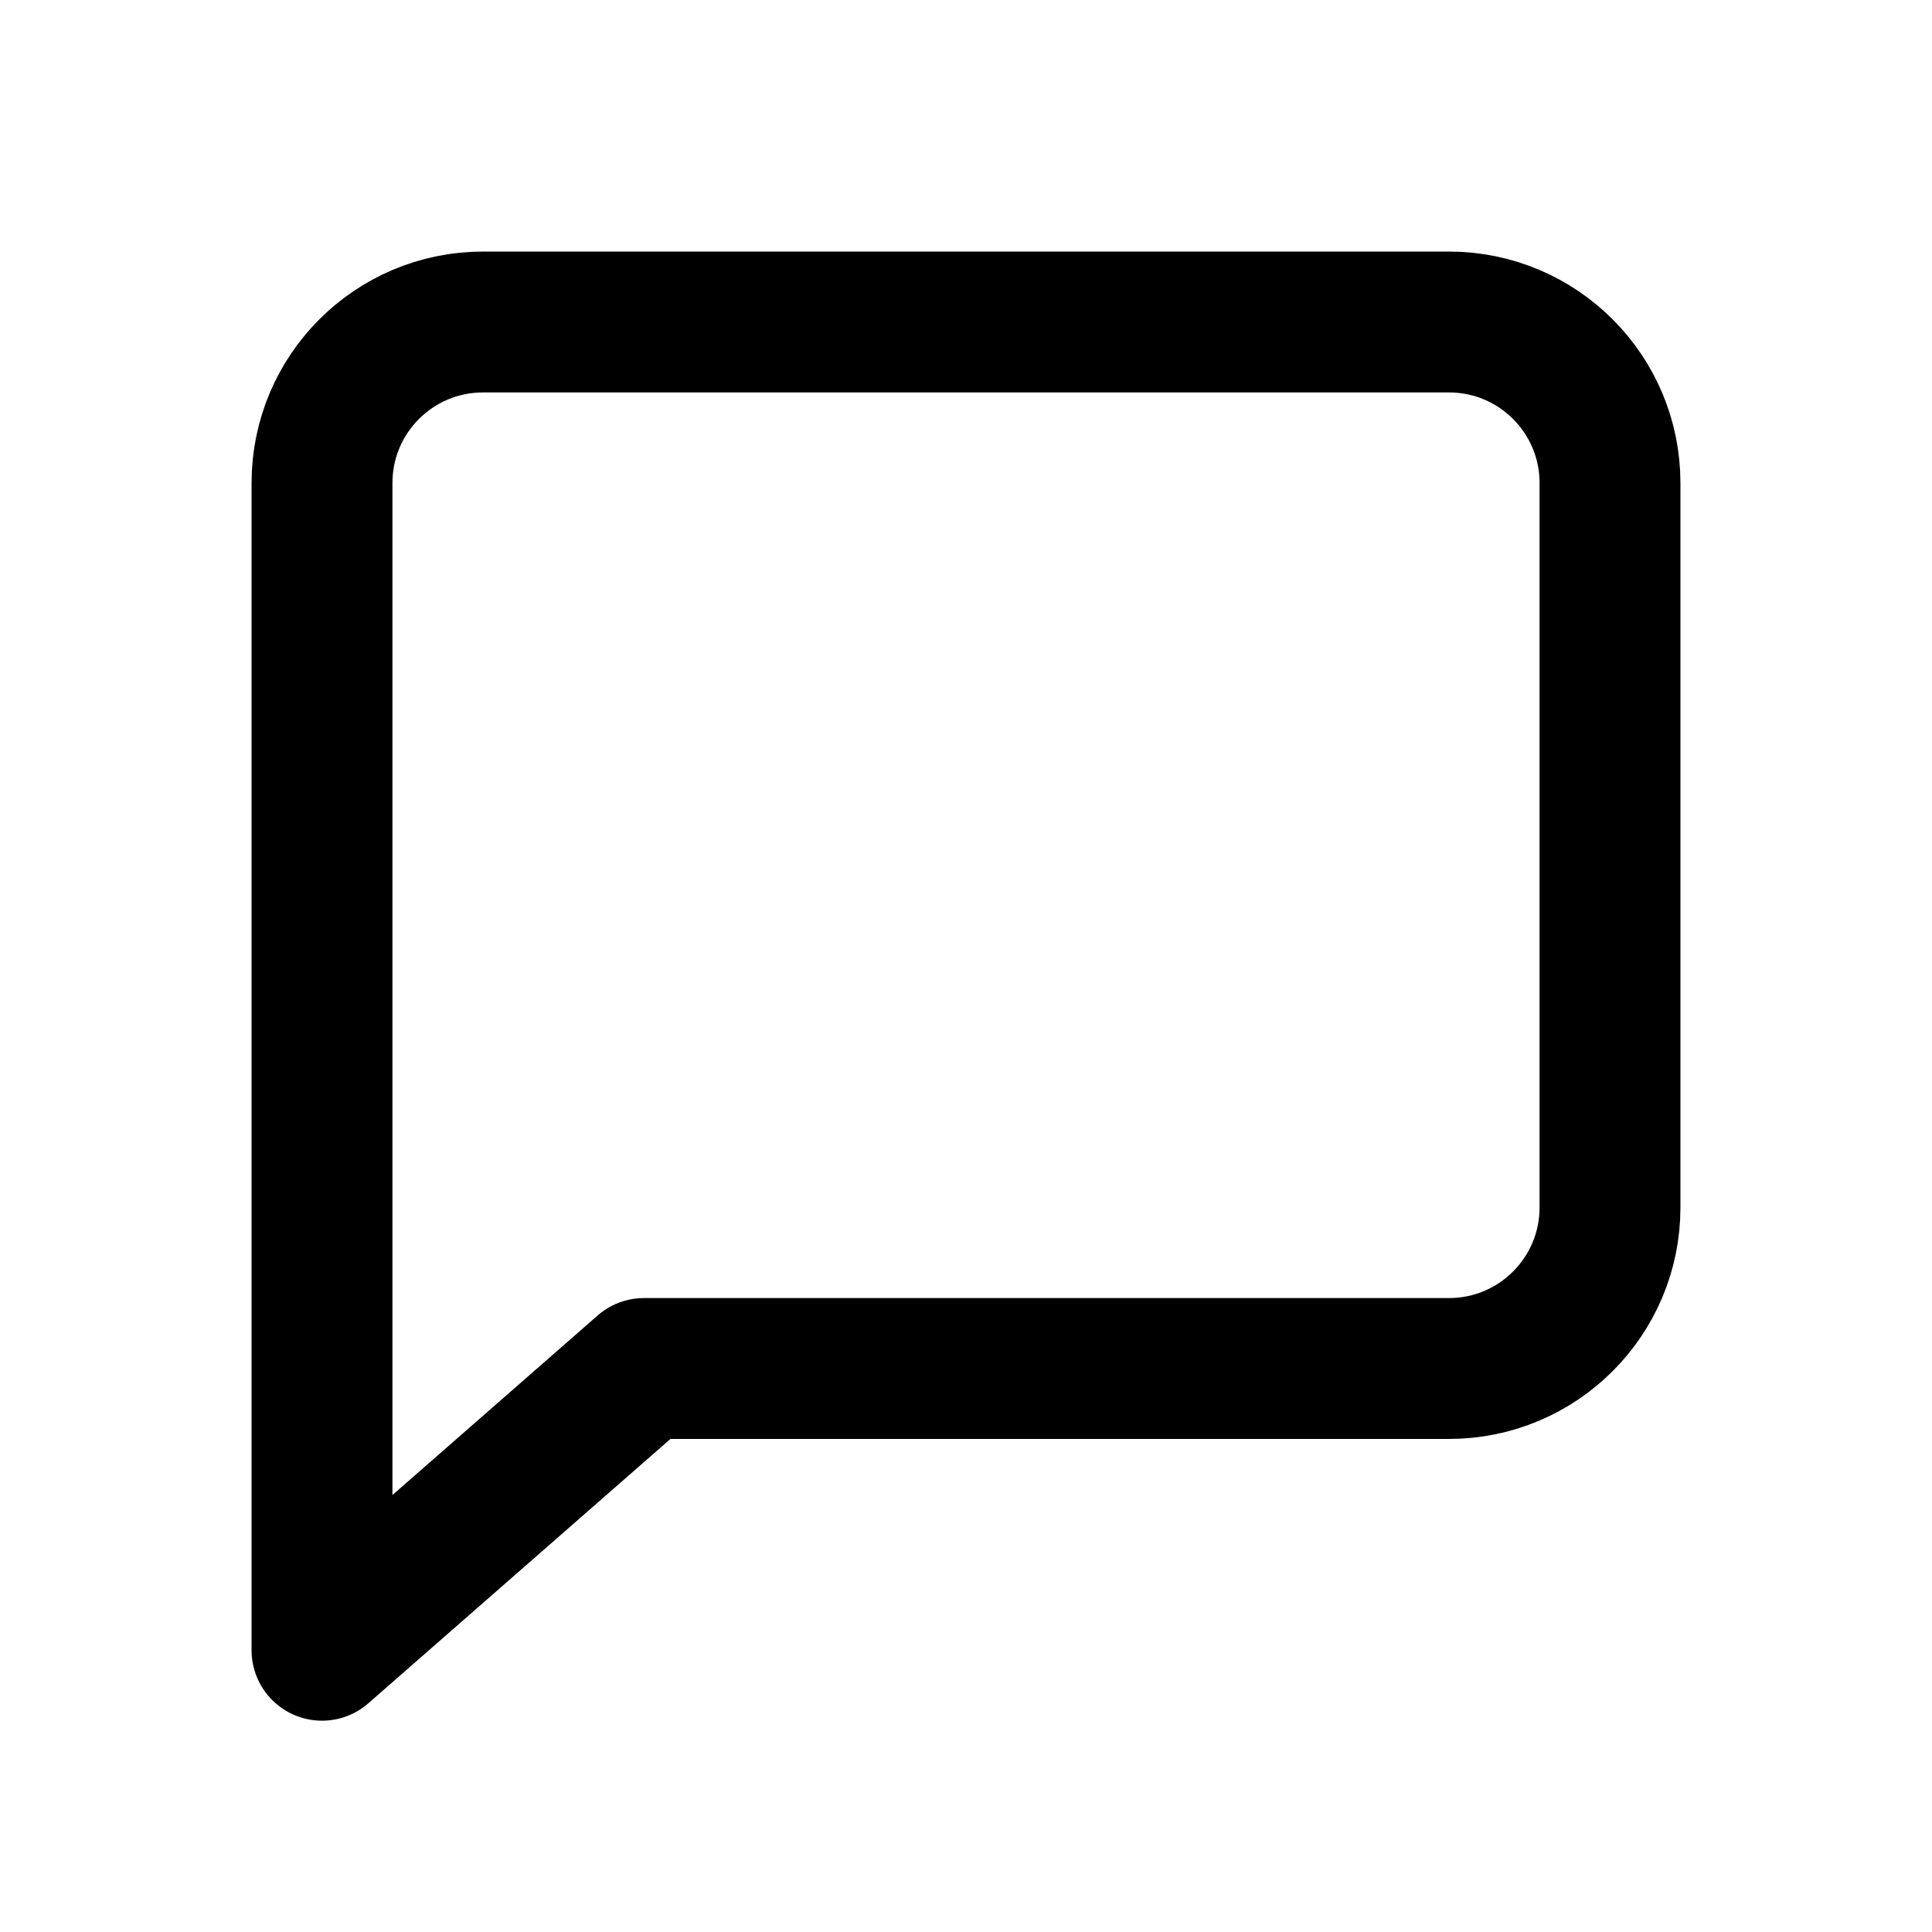
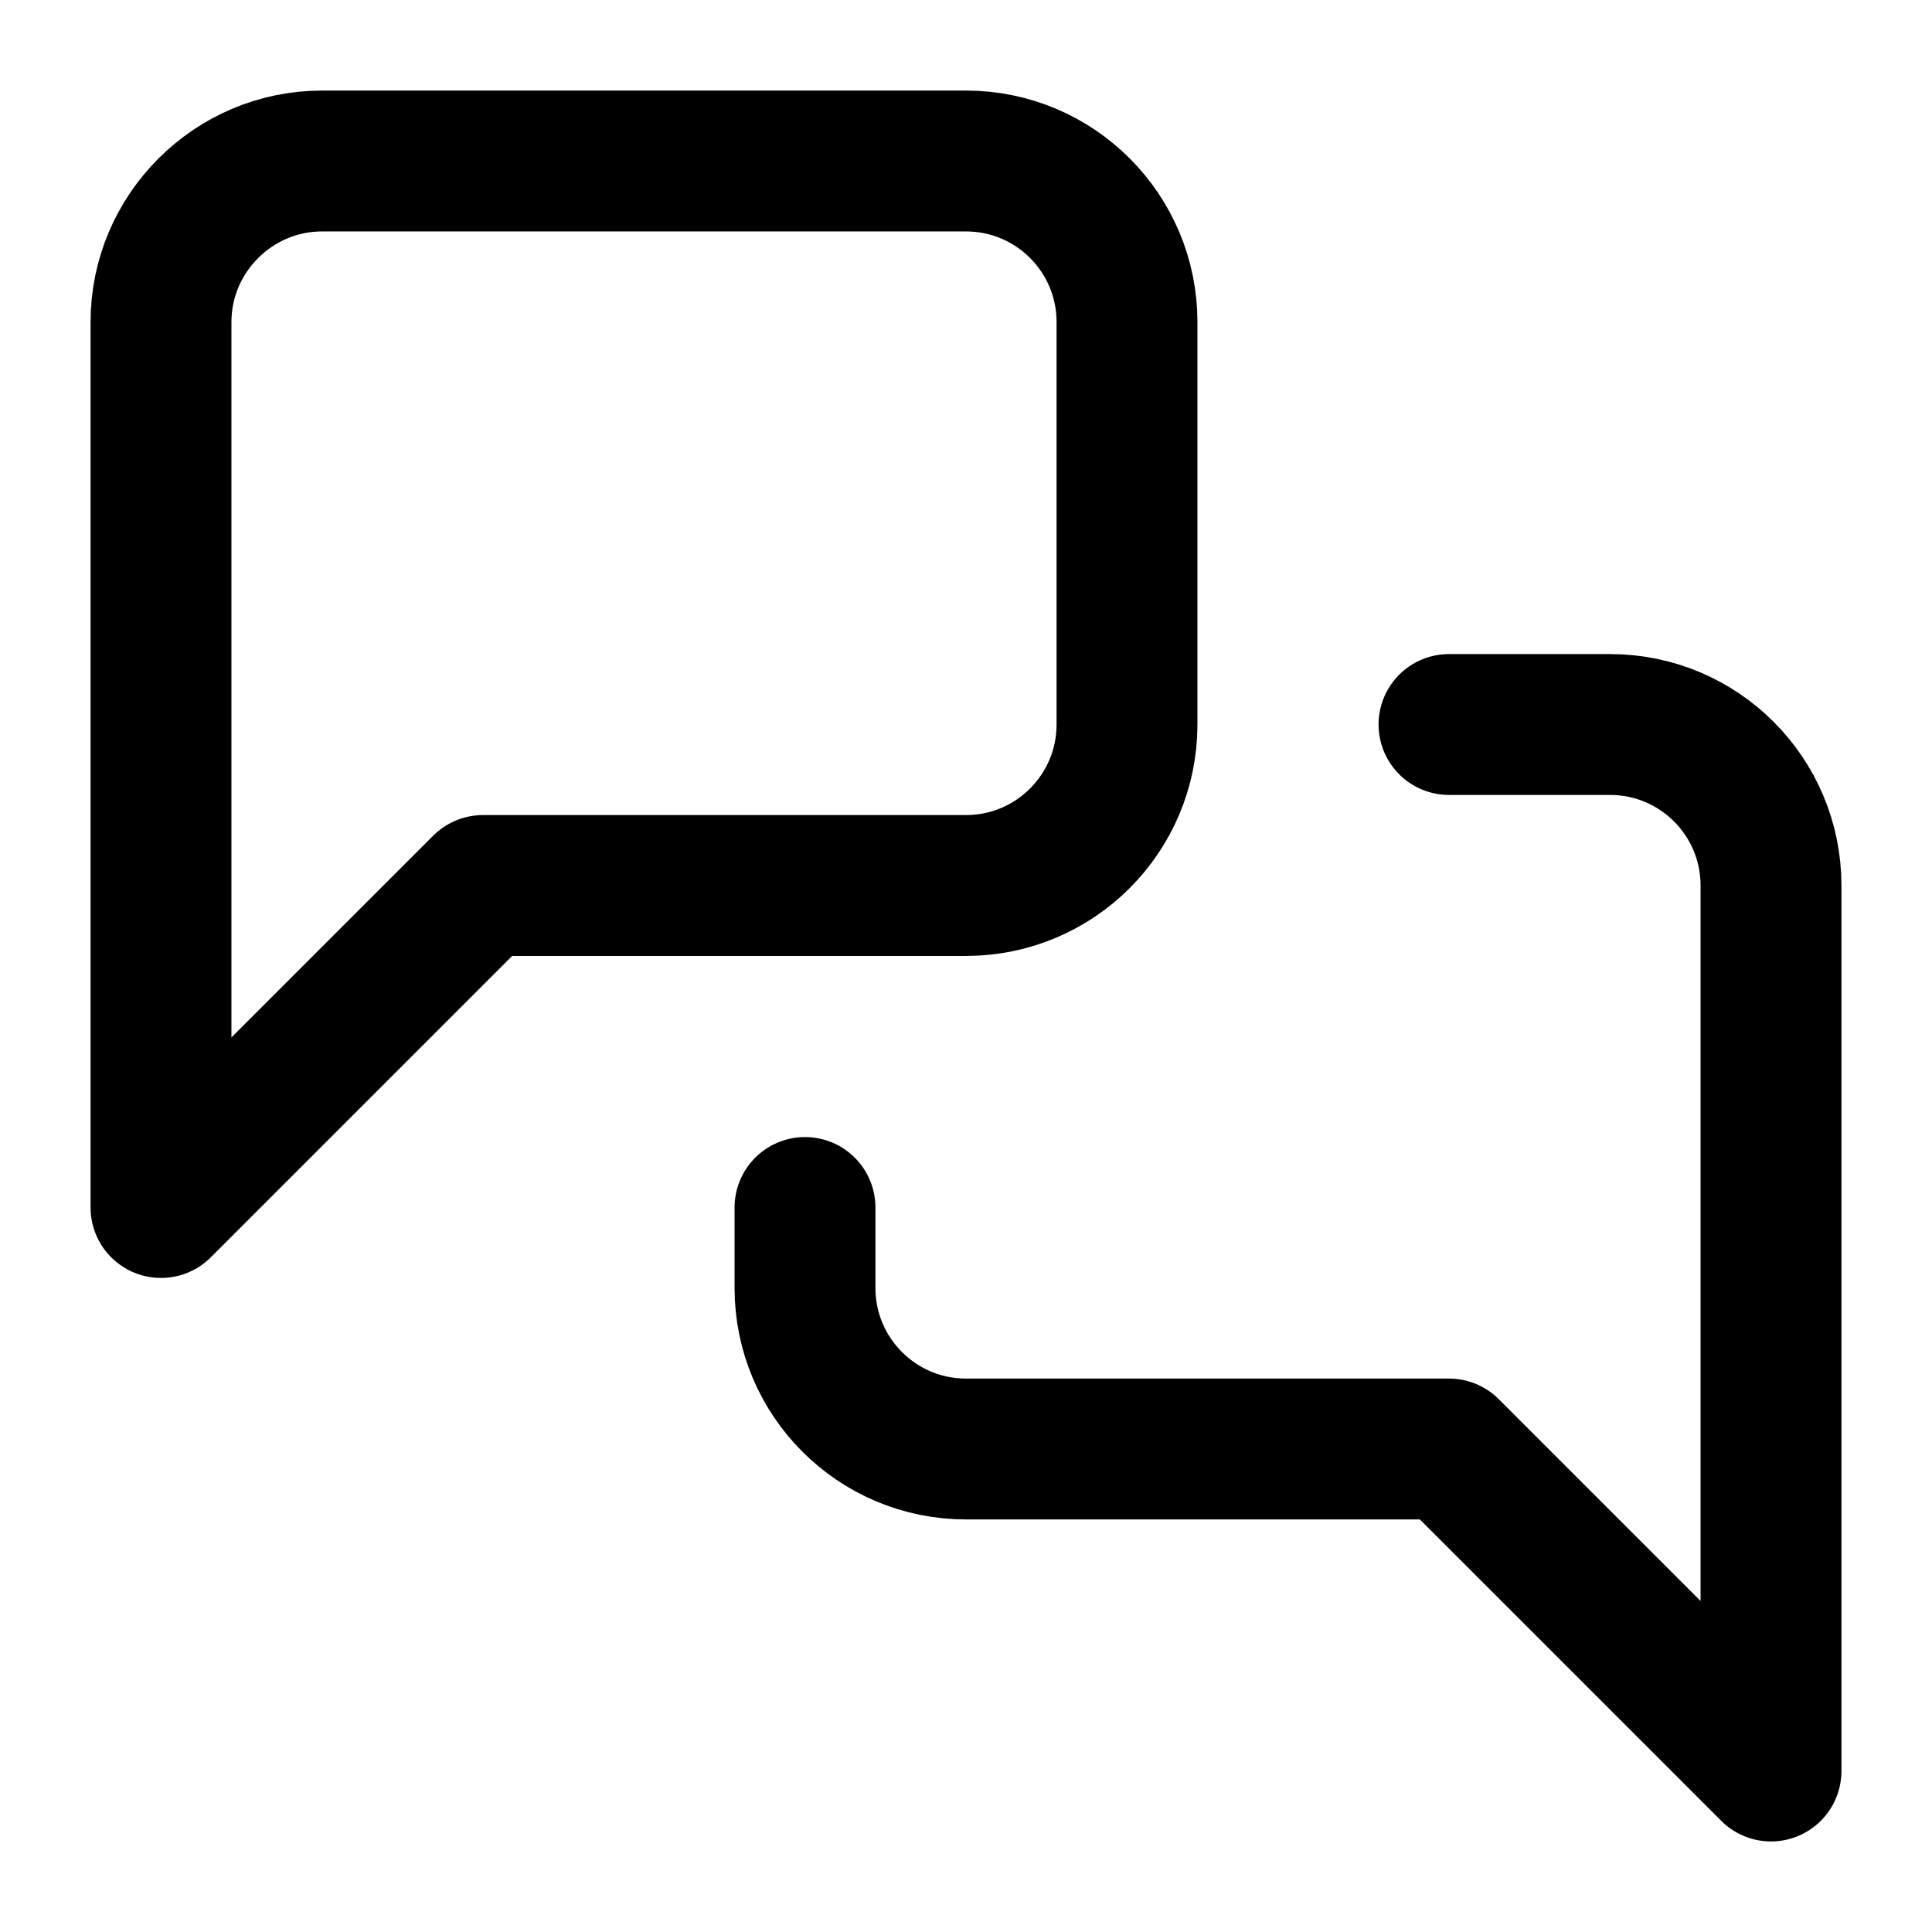
<svg xmlns="http://www.w3.org/2000/svg" width="24" height="24" viewBox="0 0 24 24" fill="none" stroke="currentColor" stroke-width="1.75" stroke-linecap="round" stroke-linejoin="round">
-   <path d="M4 20.5V6a2 2 0 0 1 2-2h12a2 2 0 0 1 2 2v9a2 2 0 0 1-2 2H8z" />
+   <path d="M14 9a2 2 0 0 1-2 2H6l-4 4V4c0-1.1.9-2 2-2h8a2 2 0 0 1 2 2z" />
+   <path d="M18 9h2a2 2 0 0 1 2 2v11l-4-4h-6a2 2 0 0 1-2-2v-1" />
</svg>
